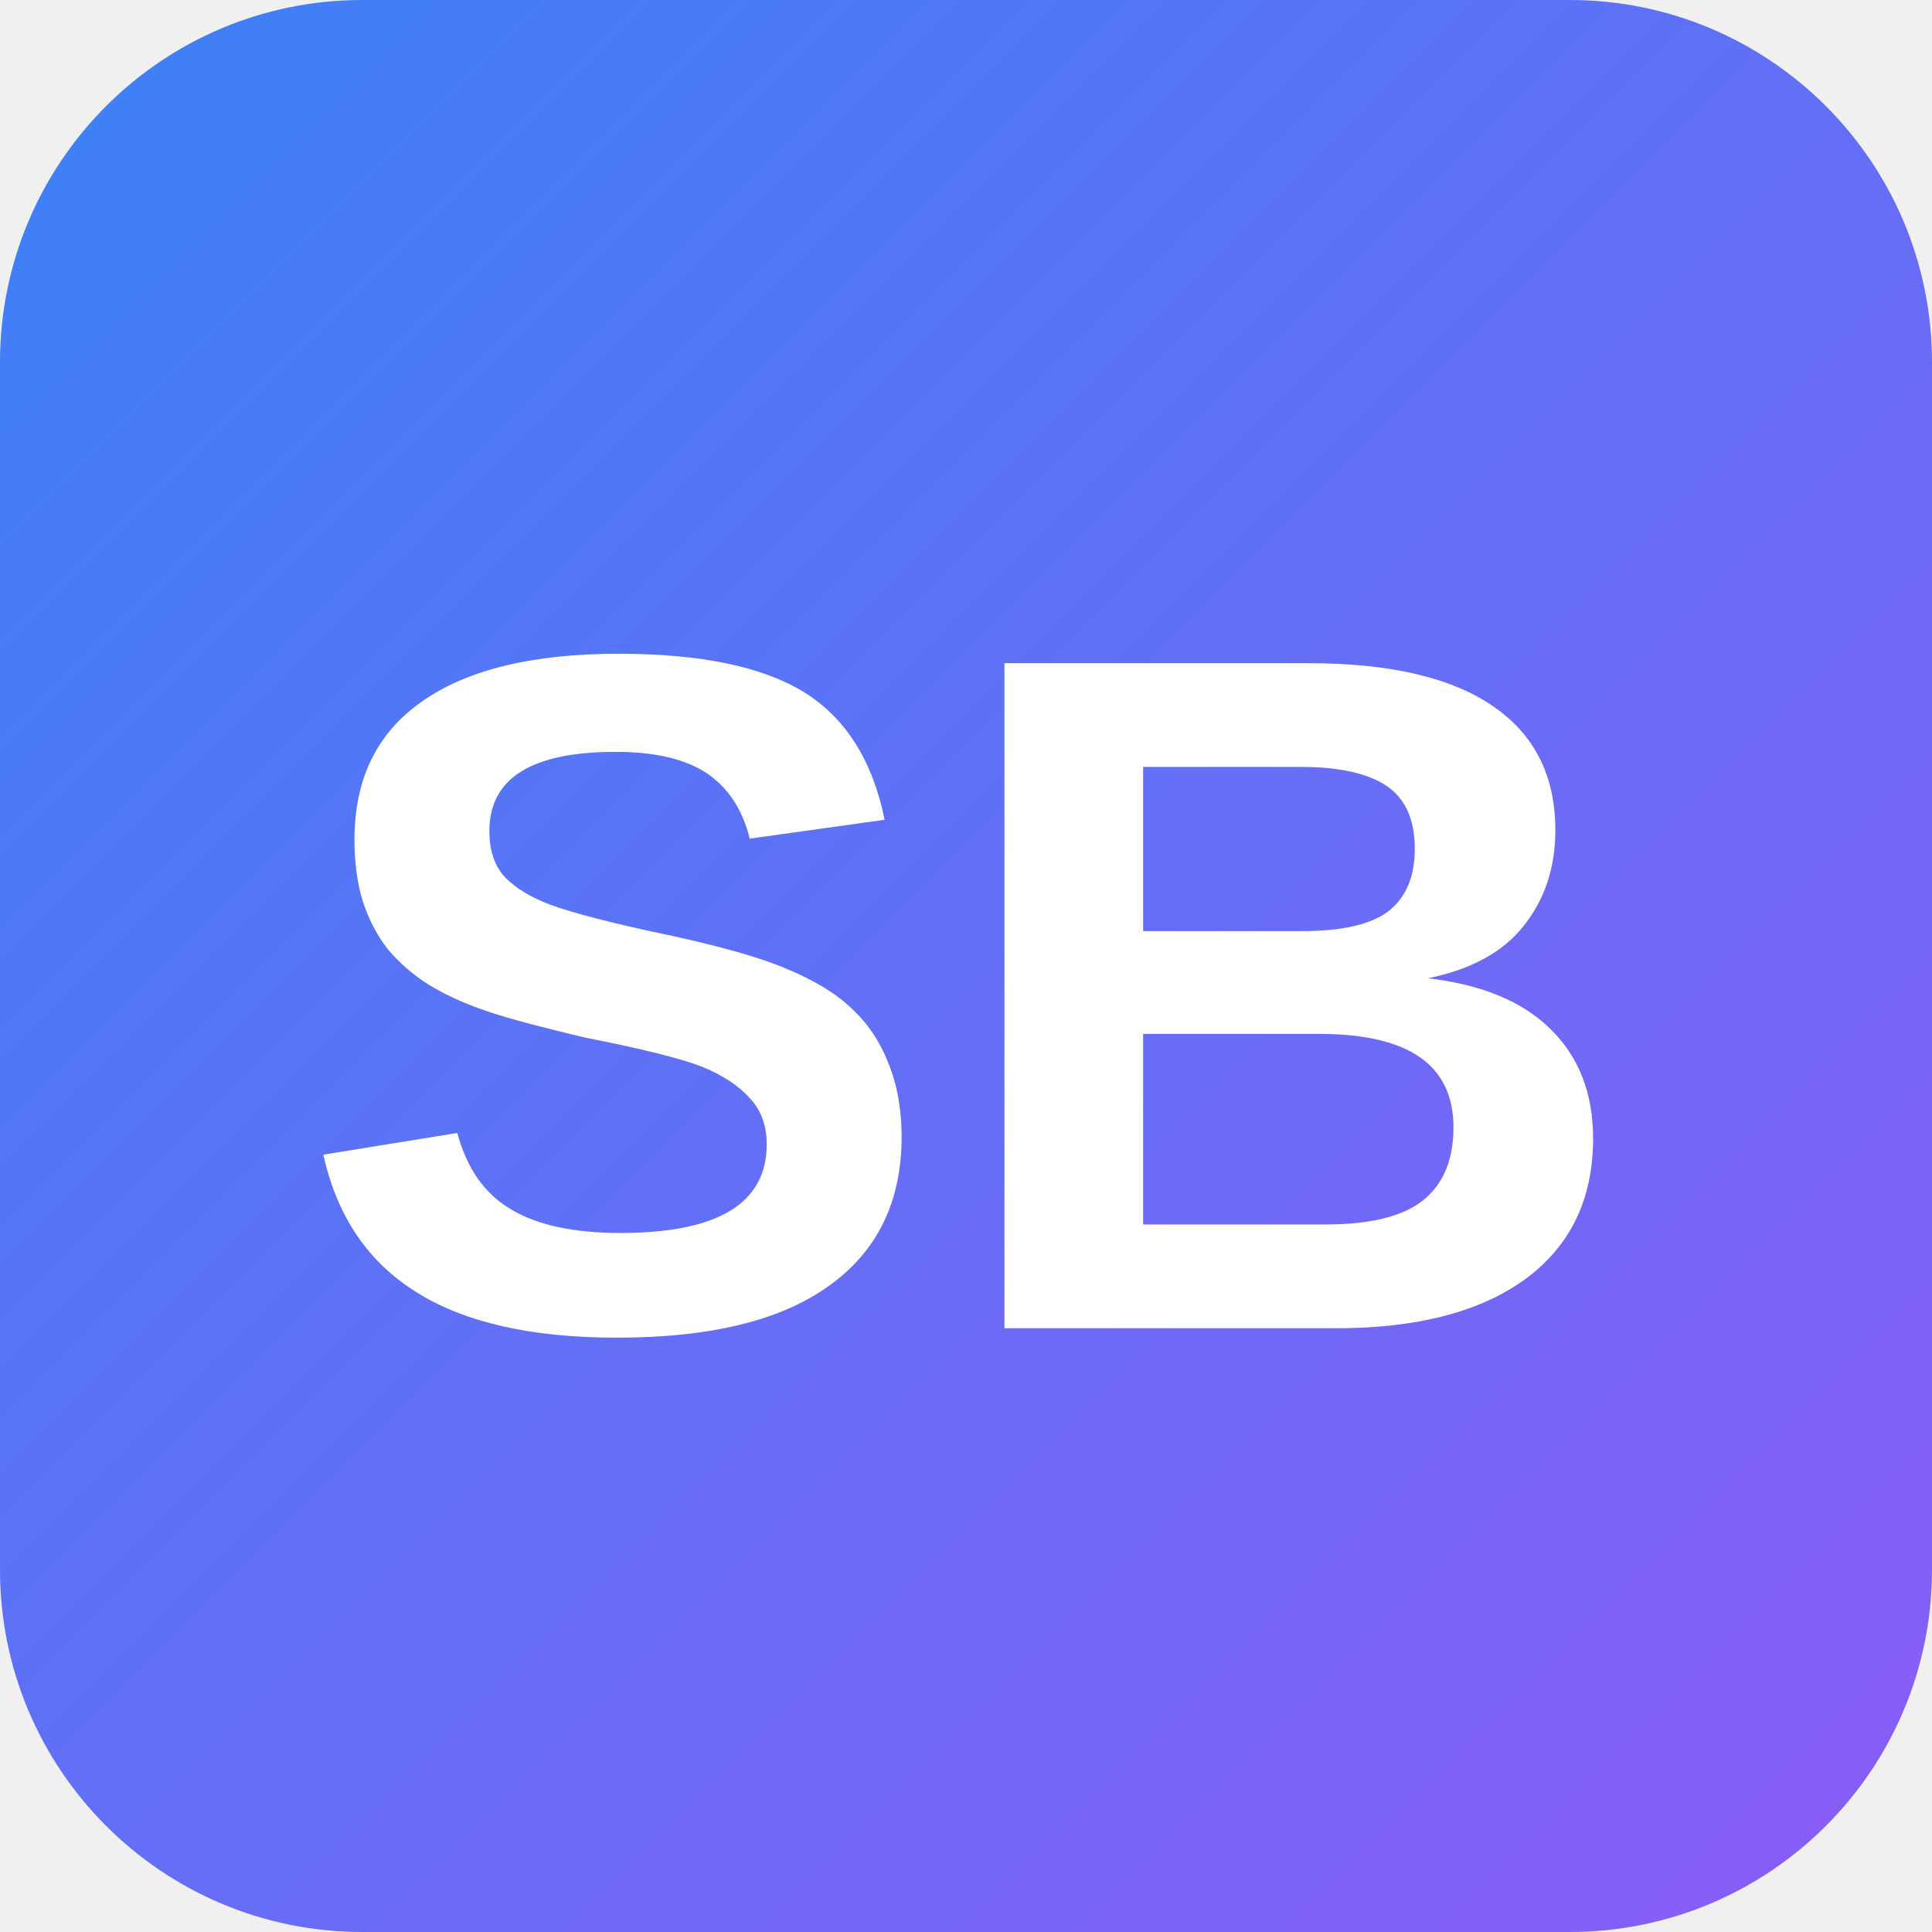
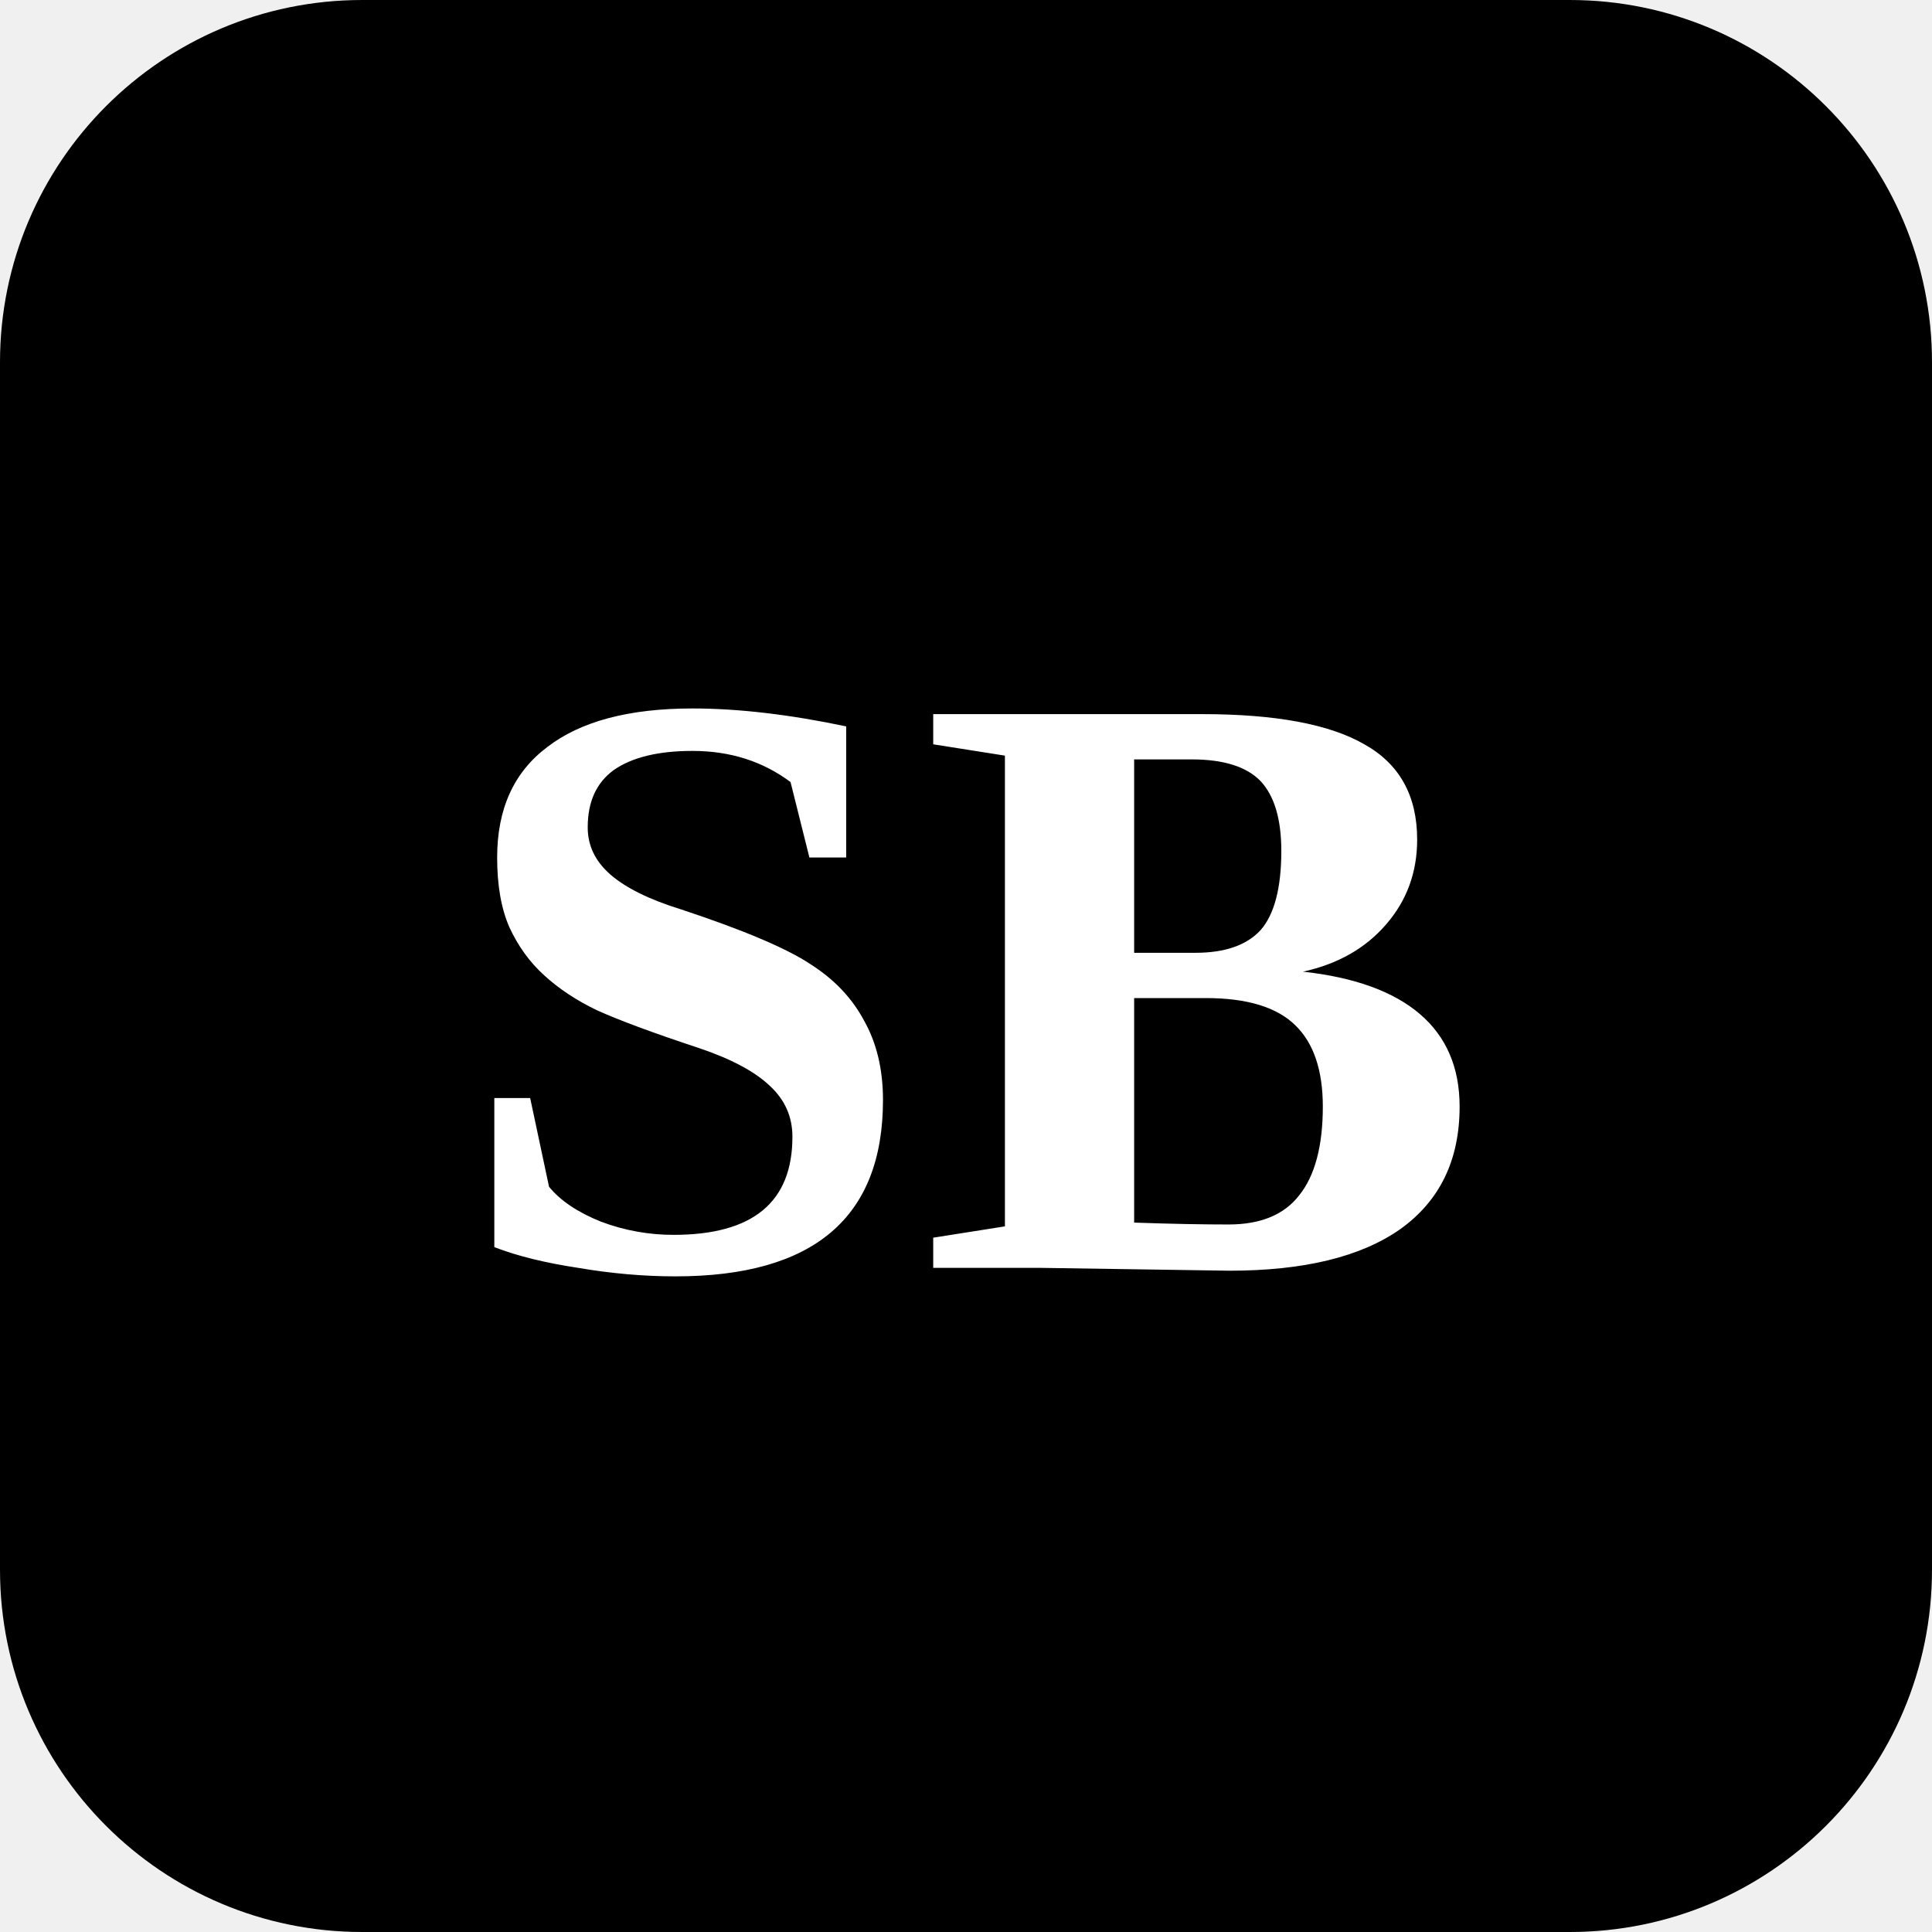
<svg xmlns="http://www.w3.org/2000/svg" width="32" height="32" viewBox="0 0 32 32">
-   <defs>
-     <linearGradient id="grad" x1="0%" y1="0%" x2="100%" y2="100%">
-       <stop offset="0%" style="stop-color:#3B82F6;stop-opacity:1" />
-       <stop offset="100%" style="stop-color:#8B5CF6;stop-opacity:1" />
-     </linearGradient>
-   </defs>
-   <rect width="32" height="32" rx="6" fill="url(#grad)" />
-   <text x="16" y="22" font-family="Arial, sans-serif" font-size="16" font-weight="bold" text-anchor="middle" fill="white">SB</text>
+   <rect width="32" height="32" rx="6" fill="black" />
+   <text x="16" y="21" font-family="'Times New Roman', serif" font-size="14" font-weight="bold" text-anchor="middle" fill="white">SB</text>
</svg>
